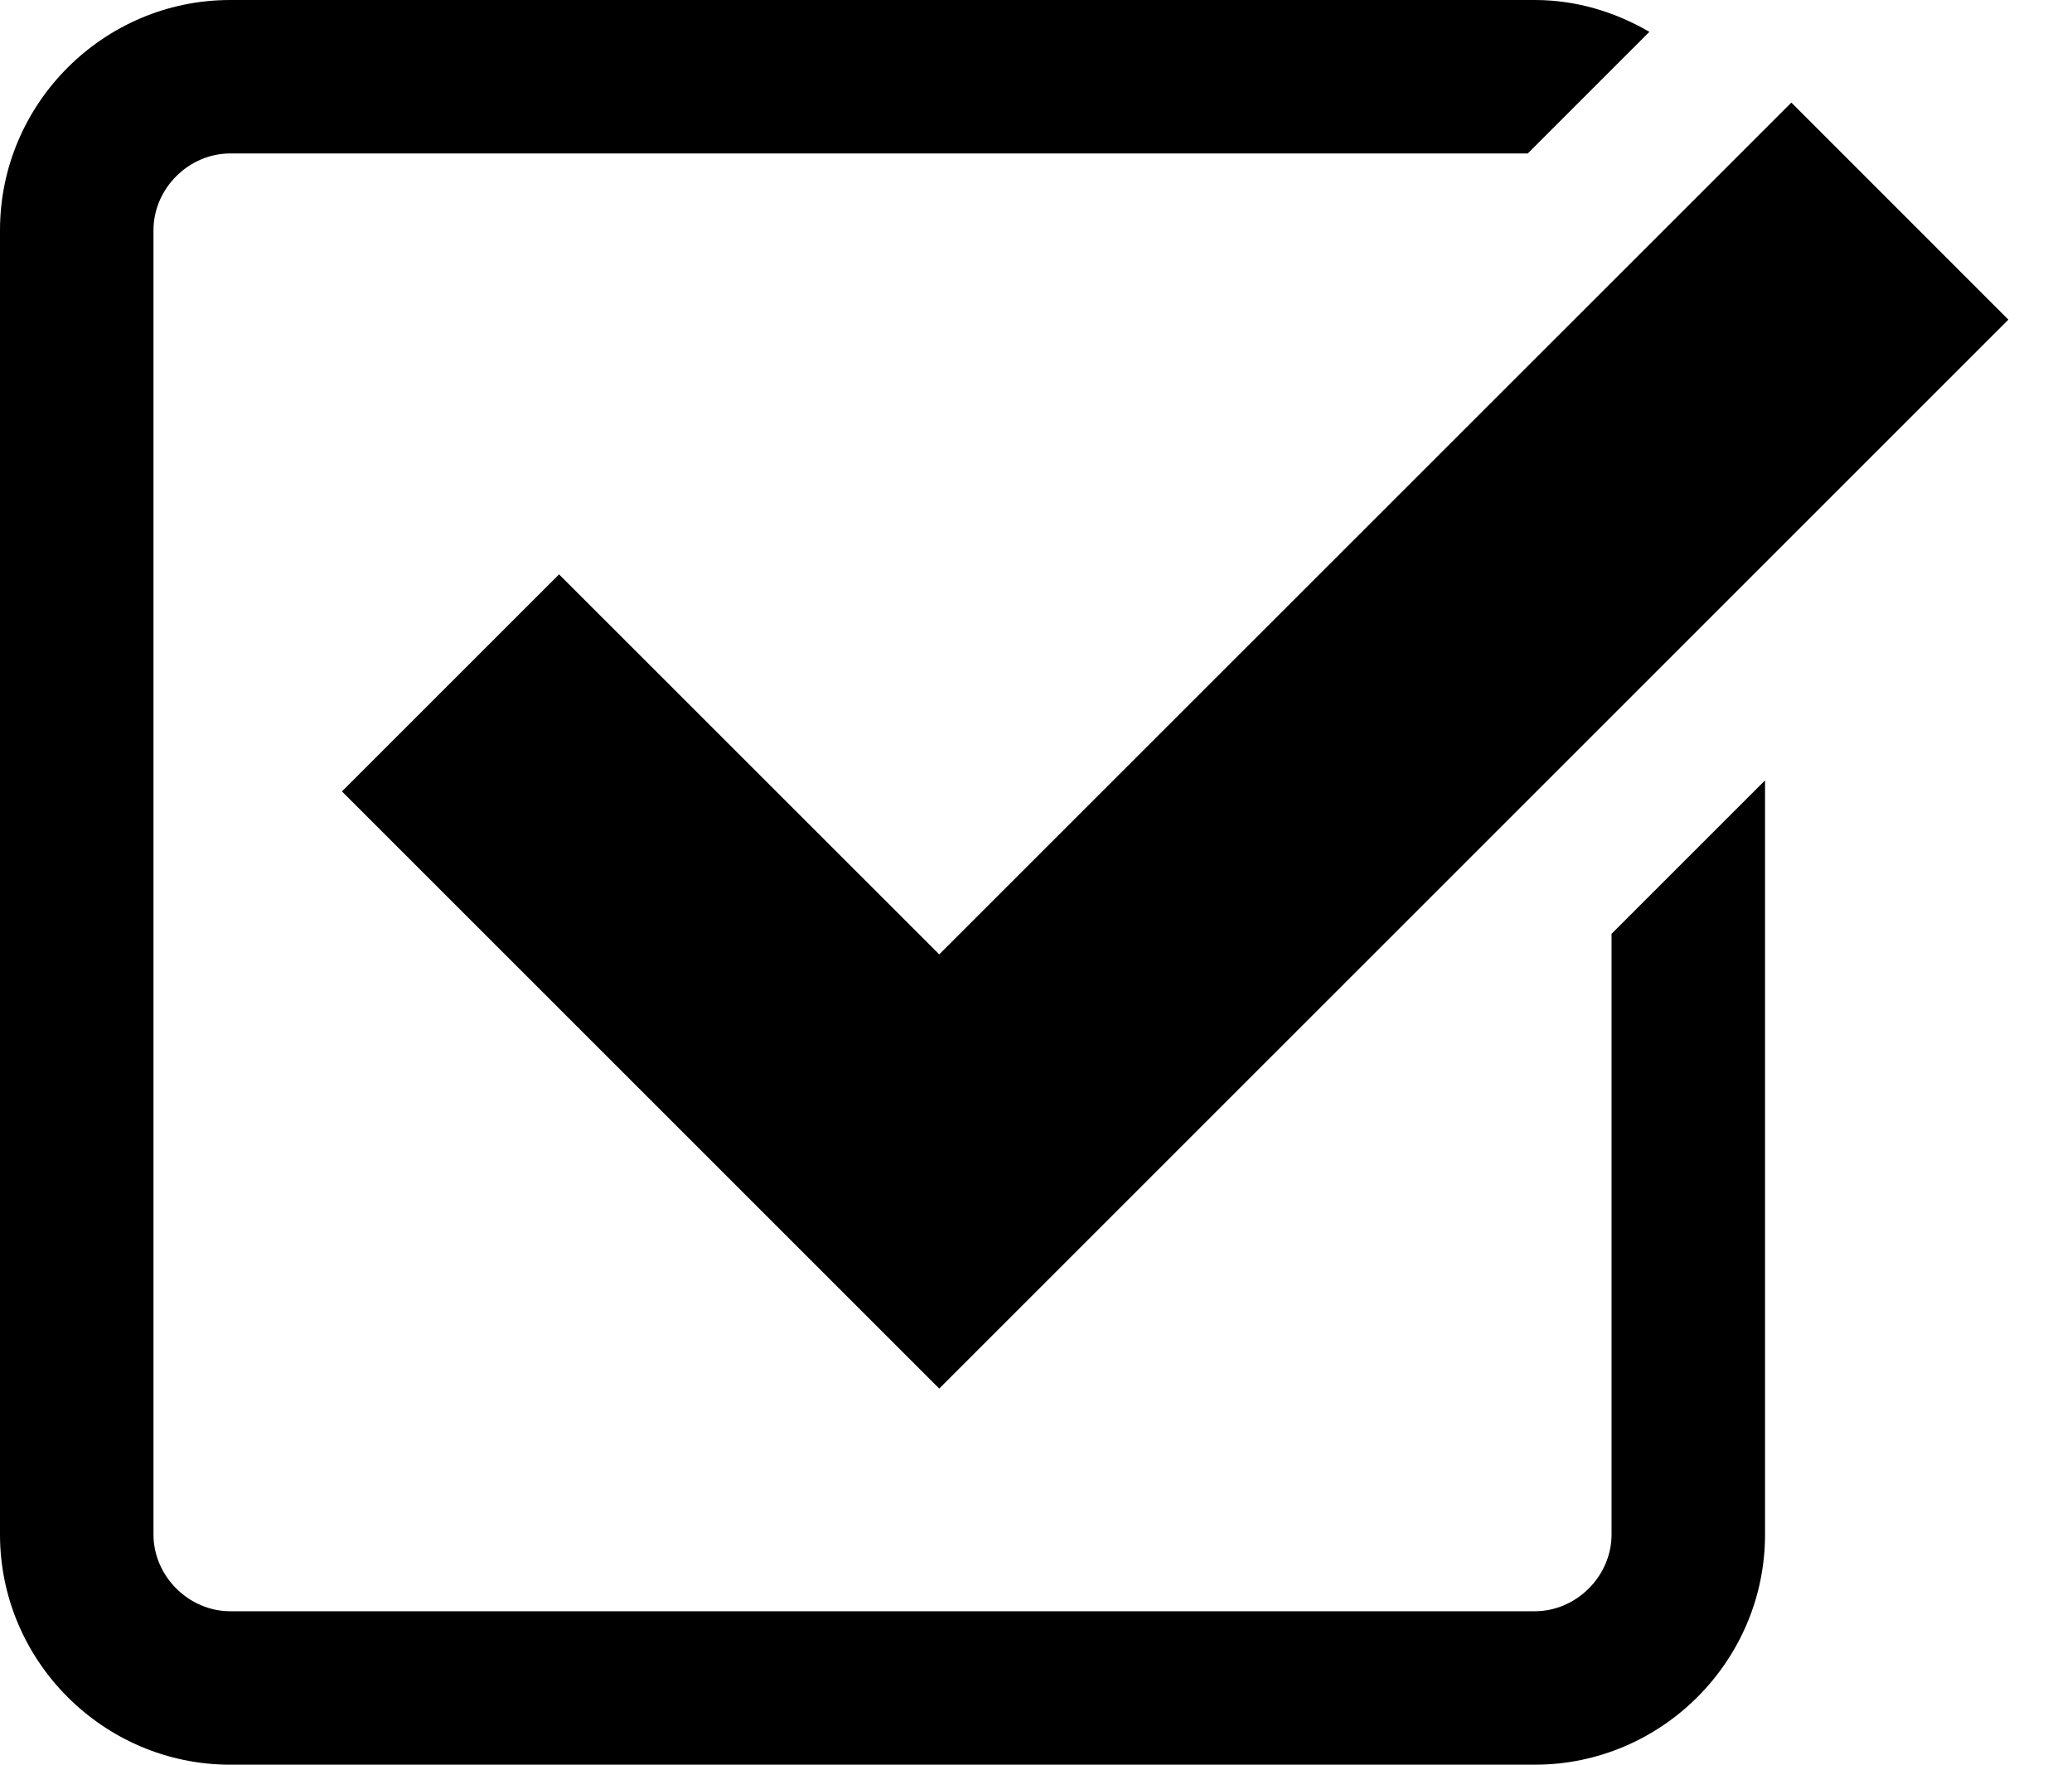
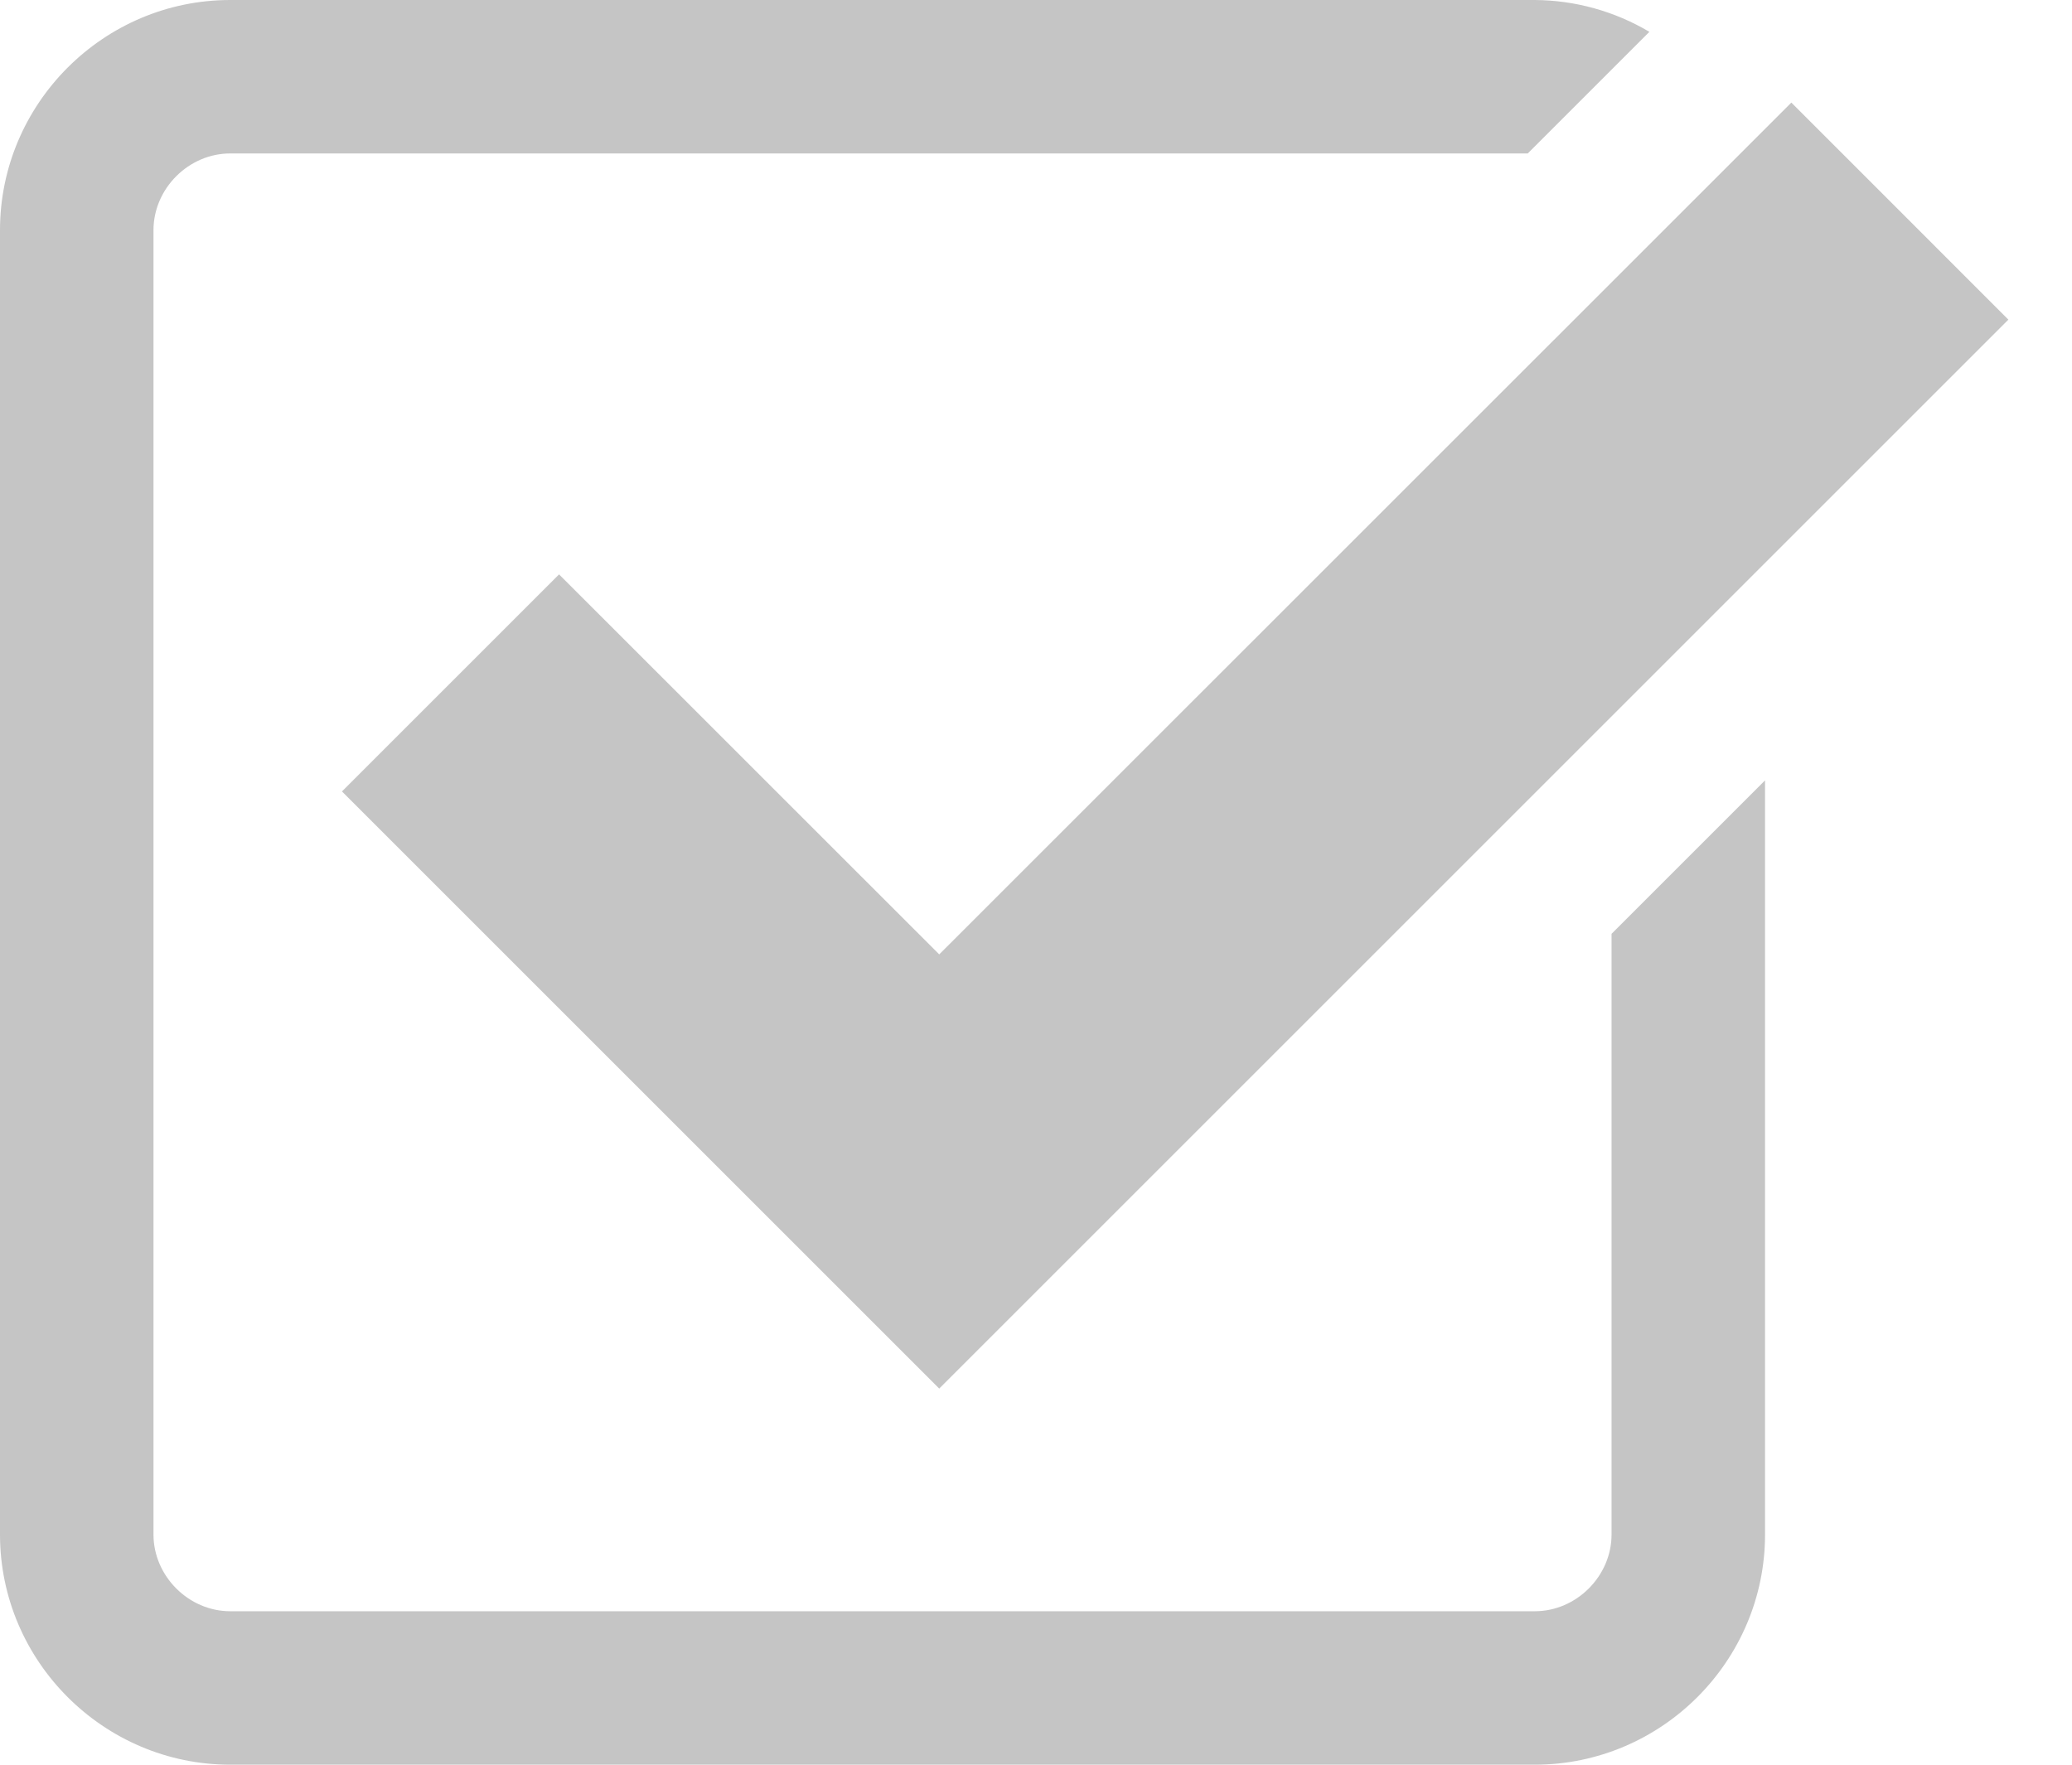
- <svg xmlns="http://www.w3.org/2000/svg" version="1.1" id="checkbox-on" x="0px" y="0px" width="27px" height="23px" viewBox="0 0 27 23" enable-background="new 0 0 27 23" xml:space="preserve">
-   <g id="Layer_1">
- </g>
-   <g id="Layer_2">
-     <g>
-       <polygon points="7.285,7.486 4.456,10.315 12.239,18.098 26.171,4.166 23.343,1.337 12.239,12.439   " />
-       <path d="M21,20c0,0.542-0.458,1-1,1H3c-0.542,0-1-0.458-1-1V3c0-0.542,0.458-1,1-1h16.908l1.585-1.585C21.051,0.158,20.545,0,20,0    H3C1.35,0,0,1.35,0,3v17c0,1.65,1.35,3,3,3h17c1.65,0,3-1.35,3-3v-9.829l-2,2V20z" />
-     </g>
-   </g>
+ <svg xmlns="http://www.w3.org/2000/svg" width="27" height="23" viewBox="0 0 27 23">
+   <path fill="#c5c5c5" d="M7.285 7.486l-2.829 2.829 7.783 7.783L26.171 4.166l-2.828-2.829-11.104 11.102z" />
+   <path fill="#c5c5c5" d="M21 20c0 .542-.458 1-1 1H3c-.542 0-1-.458-1-1V3c0-.542.458-1 1-1h16.908L21.493.415A2.96 2.96 0 0 0 20 0H3C1.35 0 0 1.35 0 3v17c0 1.65 1.35 3 3 3h17c1.65 0 3-1.35 3-3v-9.829l-2 2V20z" />
</svg>
